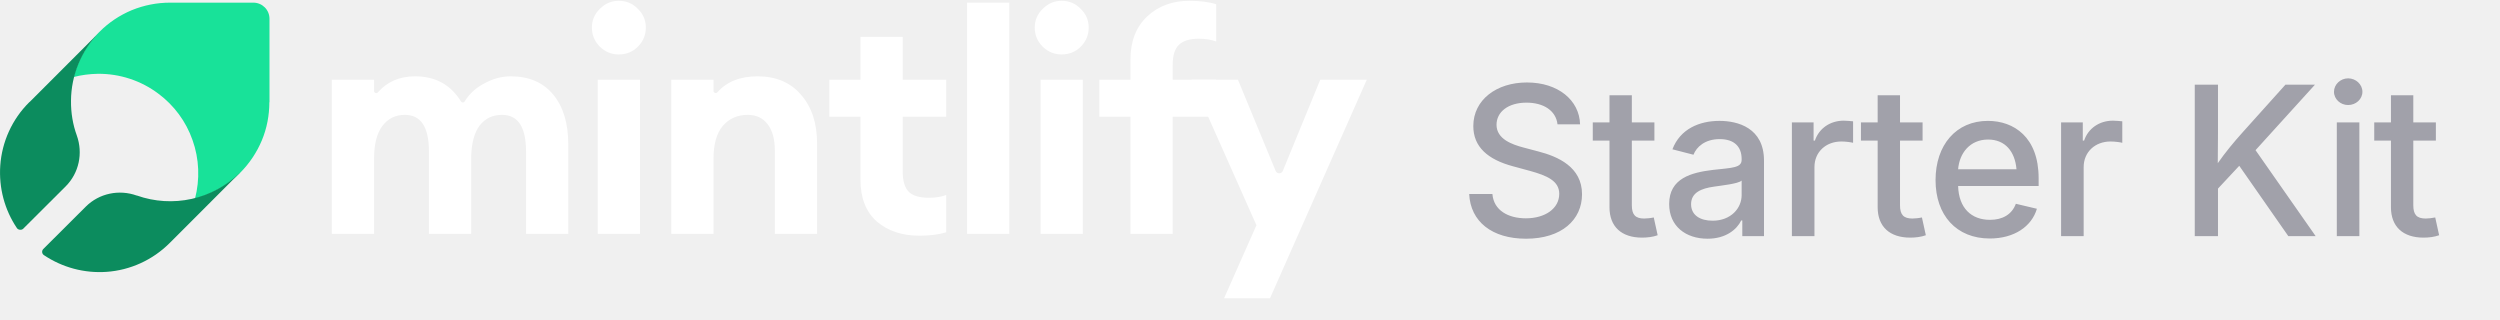
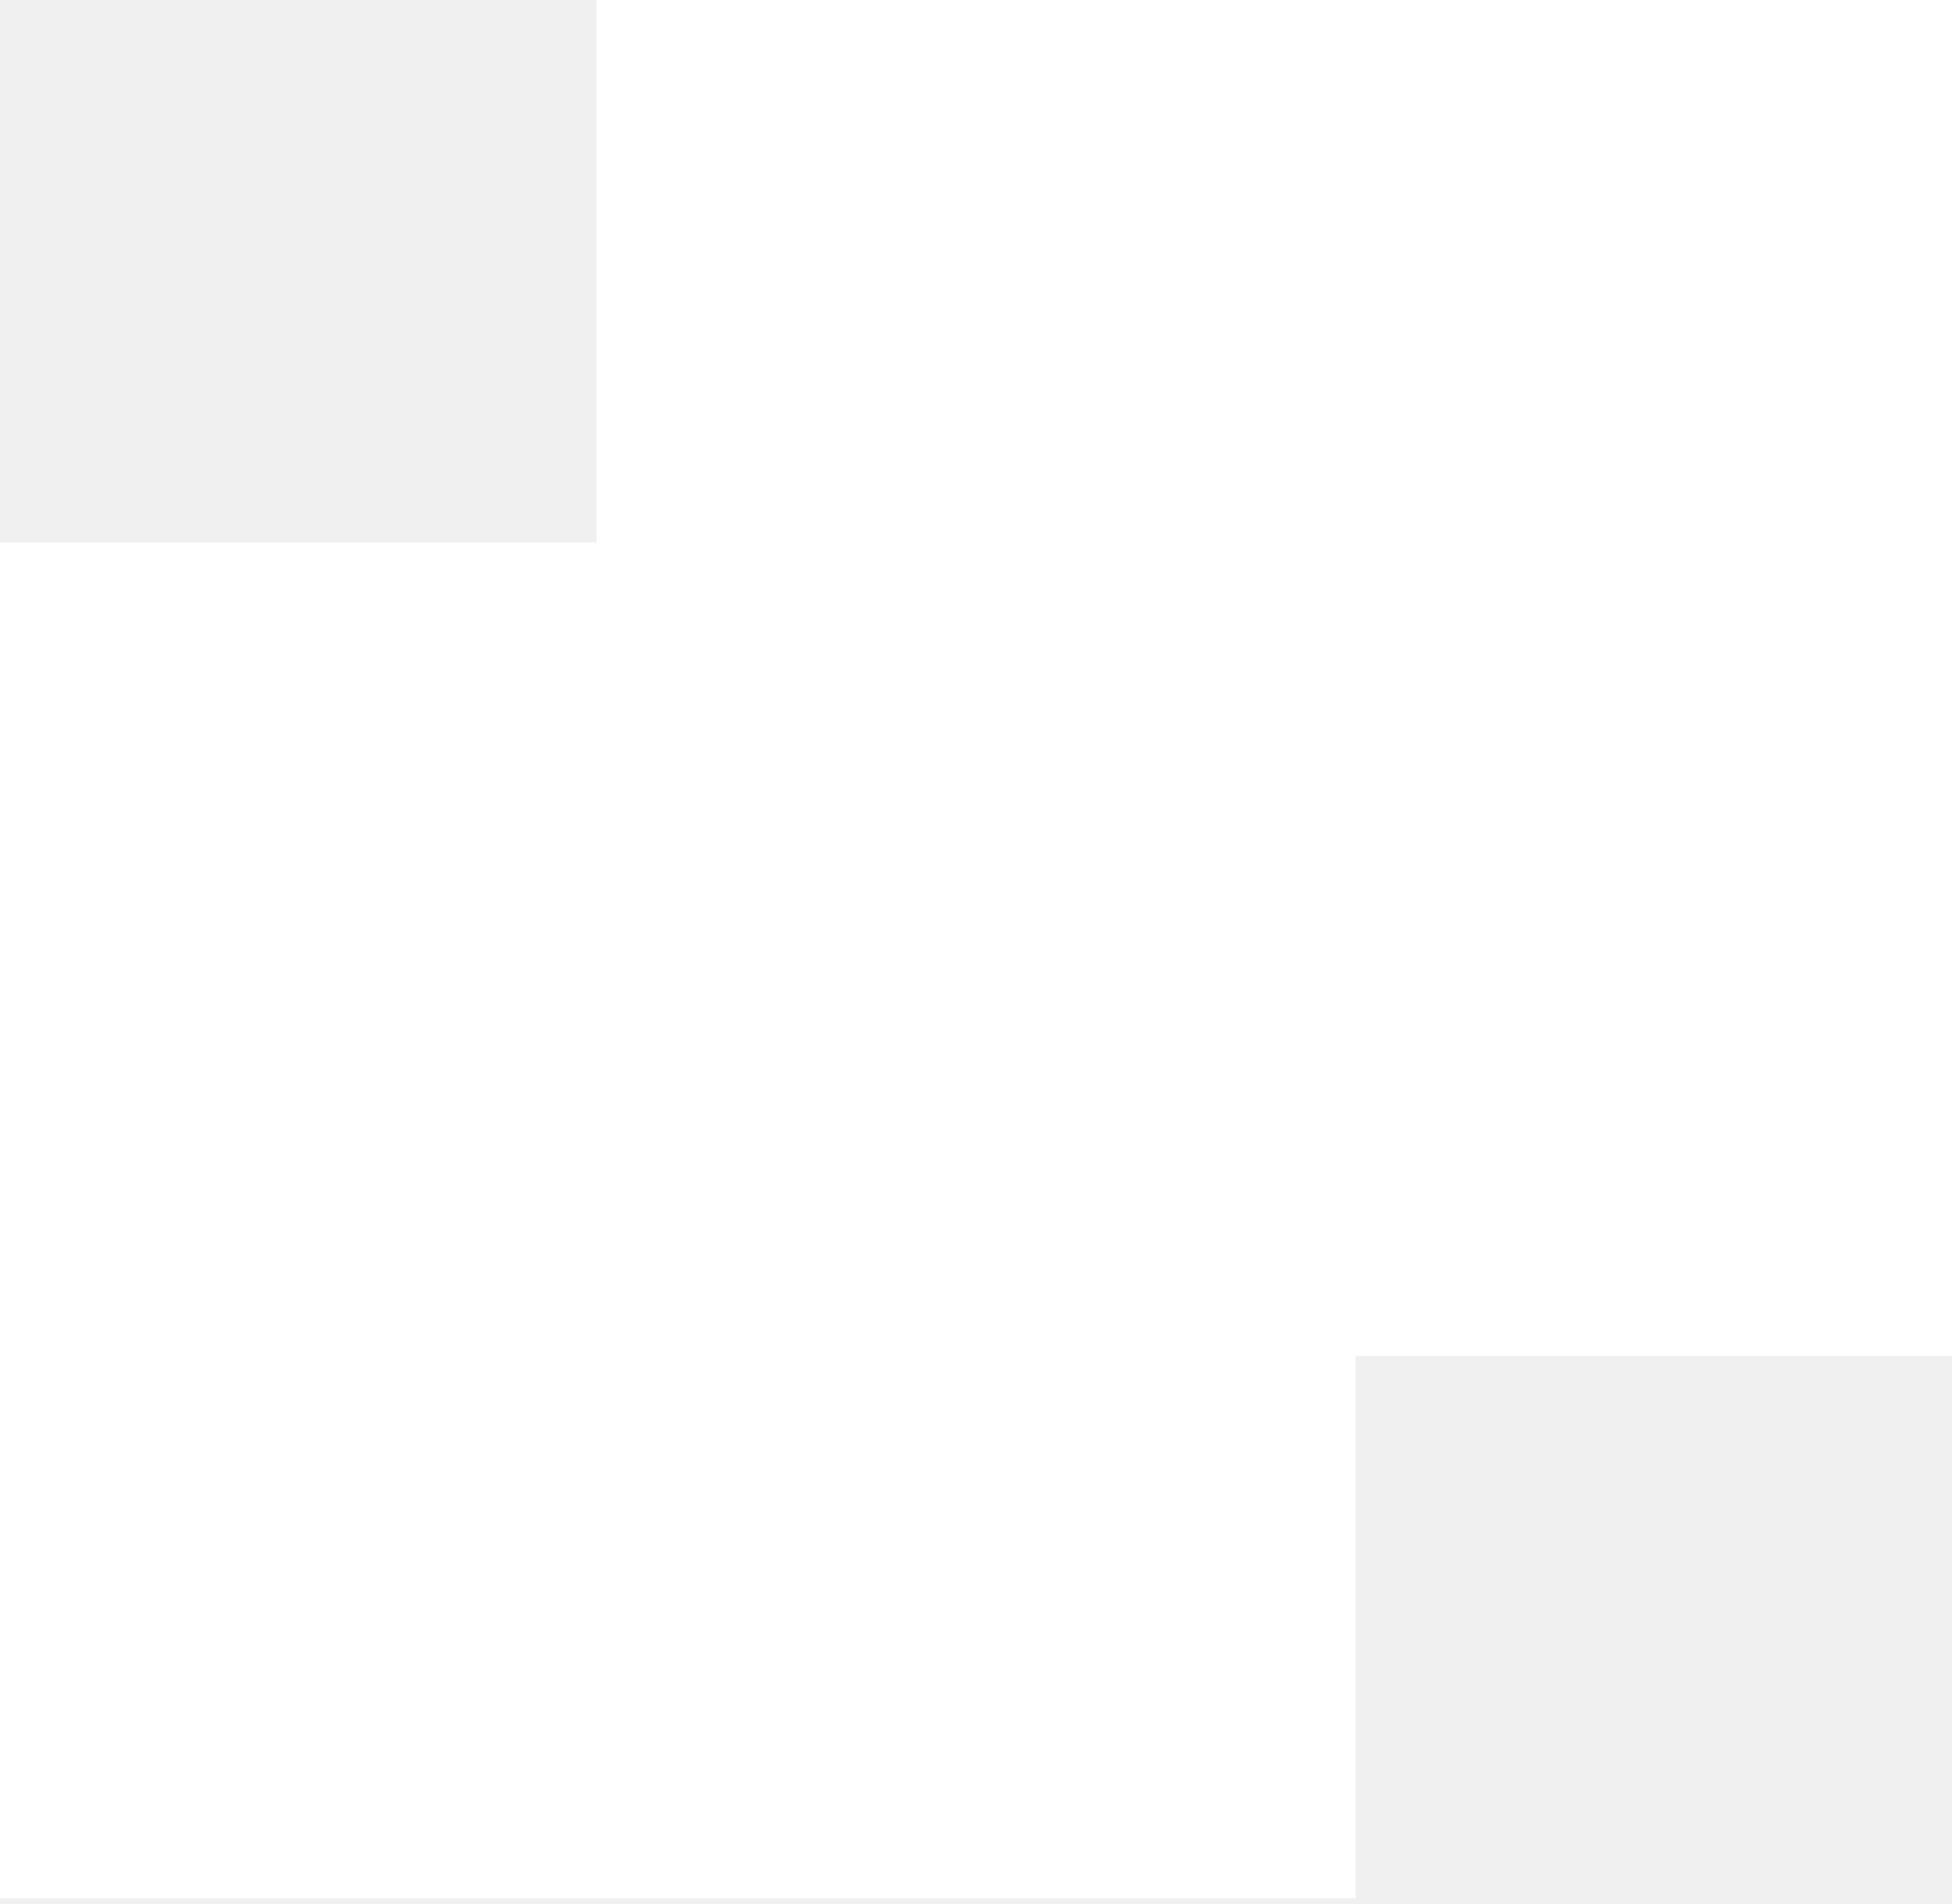
- <svg xmlns="http://www.w3.org/2000/svg" width="180" height="23" viewBox="0 0 180 23" fill="none">
-   <path d="M91.44 21.476H88.133L90.464 16.216L85.802 5.74H89.132L91.847 12.307C91.943 12.536 92.268 12.536 92.362 12.306L95.058 5.74H98.409L91.44 21.476Z" fill="white" />
-   <path d="M81.393 16.837V8.403H79.152V5.74H81.393V4.297C81.393 2.98 81.792 1.944 82.592 1.19C83.391 0.435 84.404 0.058 85.633 0.058C86.387 0.058 87.031 0.139 87.564 0.302V2.988C87.208 2.854 86.794 2.788 86.32 2.788C85.655 2.788 85.174 2.936 84.878 3.232C84.582 3.513 84.434 3.994 84.434 4.674V5.74H87.564V8.403H84.434V16.837H81.393Z" fill="white" />
-   <path d="M76.433 3.92C75.915 3.92 75.463 3.735 75.079 3.365C74.694 2.98 74.502 2.521 74.502 1.989C74.502 1.456 74.694 1.005 75.079 0.635C75.463 0.25 75.915 0.058 76.433 0.058C76.98 0.058 77.438 0.25 77.809 0.635C78.193 1.005 78.386 1.456 78.386 1.989C78.386 2.521 78.193 2.98 77.809 3.365C77.438 3.735 76.98 3.92 76.433 3.92ZM74.924 16.837V5.74H77.964V16.837H74.924Z" fill="white" />
-   <path d="M69.628 16.837V0.191H72.669V16.837H69.628Z" fill="white" />
-   <path d="M66.194 16.97C64.951 16.97 63.93 16.63 63.131 15.949C62.347 15.254 61.955 14.255 61.955 12.953V8.403H59.713V5.74H61.955V2.655H64.995V5.74H68.125V8.403H64.995V12.354C64.995 13.034 65.143 13.523 65.439 13.819C65.735 14.1 66.216 14.24 66.882 14.24C67.355 14.24 67.769 14.174 68.125 14.04V16.726C67.592 16.889 66.948 16.97 66.194 16.97Z" fill="white" />
-   <path d="M48.332 16.837V5.74H51.373V6.551C51.373 6.688 51.559 6.748 51.65 6.646C52.328 5.879 53.293 5.495 54.546 5.495C55.878 5.495 56.921 5.939 57.676 6.827C58.445 7.7 58.83 8.869 58.83 10.334V16.837H55.789V10.844C55.789 10.03 55.619 9.402 55.279 8.958C54.939 8.499 54.458 8.27 53.836 8.27C53.096 8.27 52.497 8.536 52.038 9.069C51.594 9.601 51.373 10.386 51.373 11.421V16.837H48.332Z" fill="white" />
-   <path d="M44.547 3.92C44.029 3.92 43.578 3.735 43.193 3.365C42.809 2.98 42.616 2.521 42.616 1.989C42.616 1.456 42.809 1.005 43.193 0.635C43.578 0.25 44.029 0.058 44.547 0.058C45.095 0.058 45.553 0.25 45.923 0.635C46.308 1.005 46.5 1.456 46.5 1.989C46.5 2.521 46.308 2.98 45.923 3.365C45.553 3.735 45.095 3.92 44.547 3.92ZM43.038 16.837V5.74H46.079V16.837H43.038Z" fill="white" />
-   <path d="M37.875 16.837V10.911C37.875 9.15 37.298 8.27 36.144 8.27C35.478 8.27 34.945 8.521 34.546 9.024C34.161 9.527 33.954 10.275 33.924 11.266V16.837H30.884V10.911C30.884 9.15 30.306 8.27 29.152 8.27C28.472 8.27 27.932 8.536 27.532 9.069C27.133 9.601 26.933 10.386 26.933 11.421V16.837H23.892V5.74H26.933V6.559C26.933 6.695 27.116 6.755 27.206 6.652C27.878 5.881 28.771 5.495 29.885 5.495C31.349 5.495 32.452 6.1 33.193 7.309C33.252 7.404 33.395 7.403 33.454 7.307C33.774 6.78 34.219 6.361 34.79 6.05C35.441 5.68 36.099 5.495 36.765 5.495C38.082 5.495 39.103 5.932 39.828 6.805C40.553 7.678 40.916 8.876 40.916 10.4V16.837H37.875Z" fill="white" />
-   <path d="M19.403 7.362V1.35C19.403 0.705 18.879 0.191 18.244 0.191H12.235C11.291 0.191 10.357 0.378 9.487 0.733C8.618 1.098 7.824 1.621 7.16 2.295L7.114 2.341C6.235 3.23 5.609 4.333 5.291 5.548C5.861 5.399 6.45 5.324 7.039 5.314C8.609 5.296 10.151 5.801 11.403 6.745C12.534 7.586 13.394 8.746 13.861 10.083C14.347 11.438 14.403 12.916 14.039 14.309C15.244 13.991 16.356 13.364 17.244 12.486L17.291 12.439C17.954 11.775 18.487 10.98 18.851 10.111C19.216 9.241 19.393 8.306 19.393 7.362H19.403Z" fill="#18E299" />
-   <path d="M5.112 7.26C5.121 5.416 5.857 3.646 7.151 2.324L2.151 7.326C2.133 7.344 2.114 7.354 2.095 7.372C0.876 8.583 0.14 10.204 0.019 11.918C-0.092 13.52 0.327 15.103 1.22 16.426C1.306 16.552 1.537 16.593 1.667 16.472L4.73 13.417C5.689 12.458 5.987 11.033 5.531 9.757C5.242 8.965 5.103 8.117 5.112 7.26Z" fill="#0C8C5E" />
-   <path d="M17.262 12.44C16.303 13.38 15.102 14.032 13.799 14.321C12.486 14.61 11.127 14.526 9.861 14.079C9.861 14.079 9.851 14.079 9.842 14.079C8.567 13.622 7.142 13.921 6.183 14.871L3.12 17.926C2.99 18.056 3.009 18.27 3.167 18.373C4.489 19.258 6.072 19.686 7.673 19.574C9.386 19.453 10.997 18.717 12.216 17.497L12.263 17.451L17.262 12.449V12.44Z" fill="#0C8C5E" />
-   <text x="105" y="17" font-family="Inter, ui-sans-serif, system-ui, -apple-system, sans-serif" font-size="15" font-weight="500" fill="#A1A1AA" letter-spacing="-0.01em">Starter Kit</text>
+ <svg xmlns="http://www.w3.org/2000/svg" width="200" height="195" viewBox="0 0 200 195" fill="none">
+   <path d="M61.11 0H200V138.89H61.11V0Z" fill="white" />
+   <path d="M0 55.555H138.89V194.444H0V55.555Z" fill="white" />
</svg>
